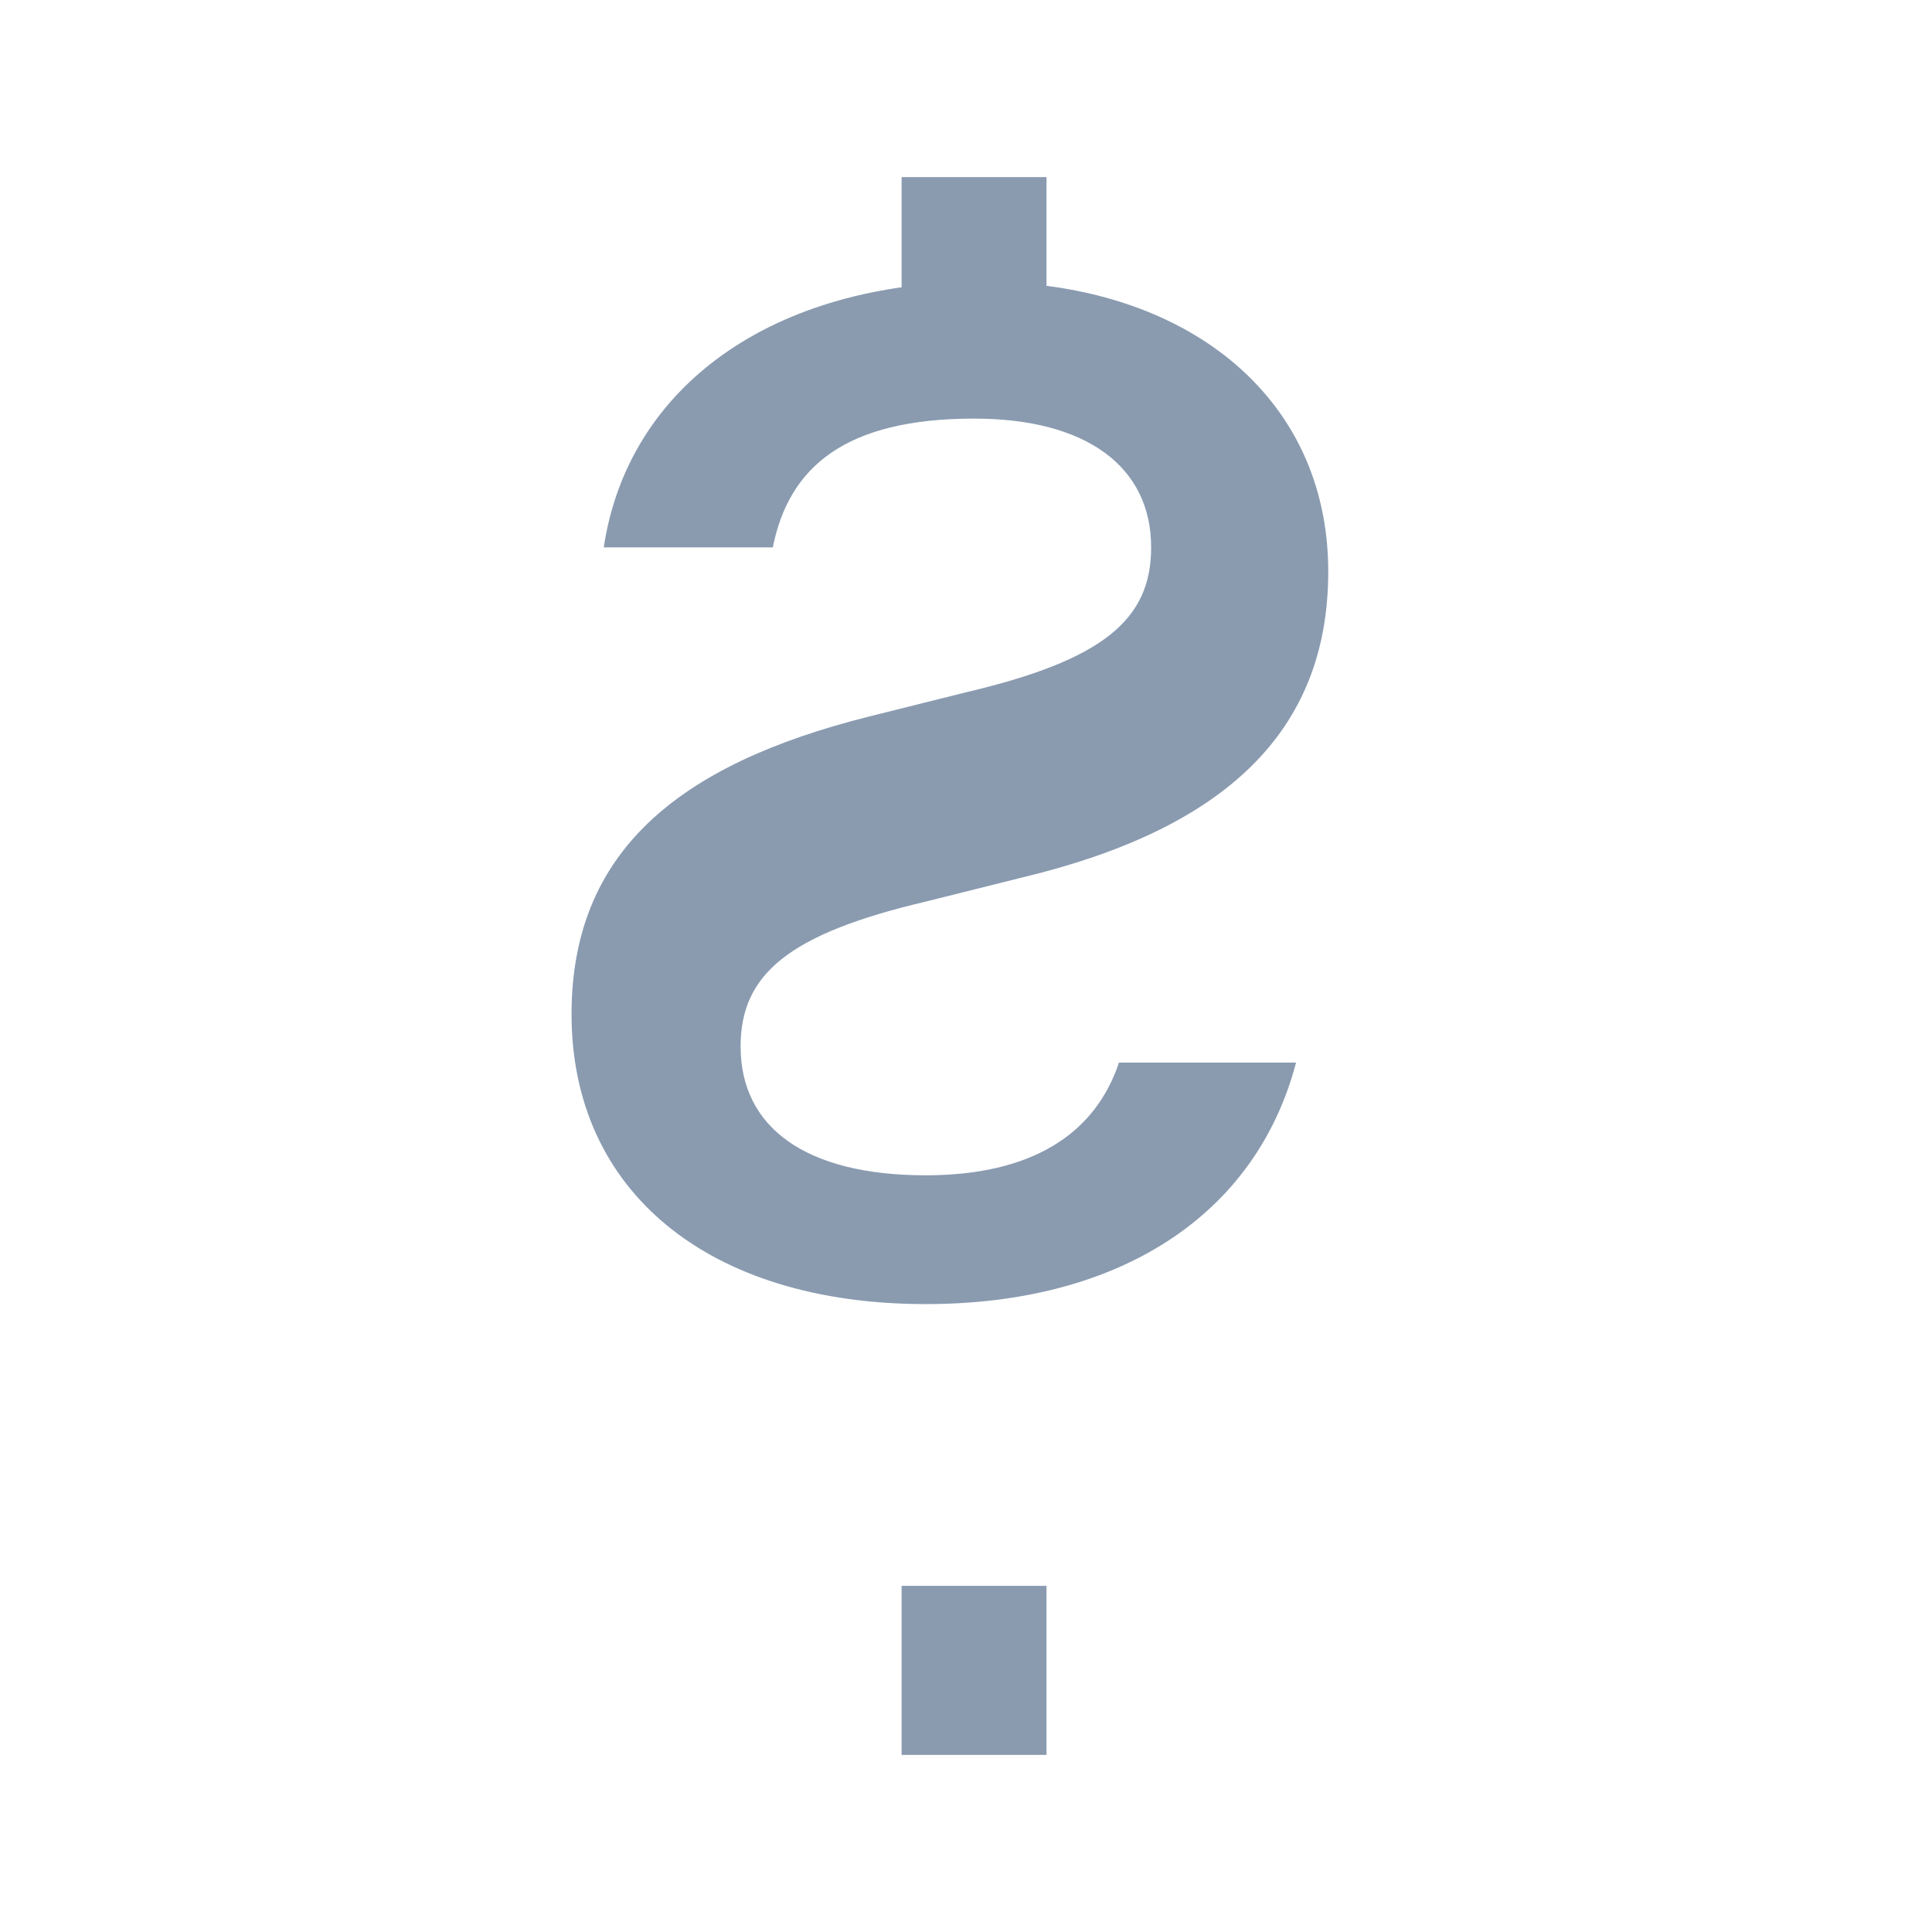
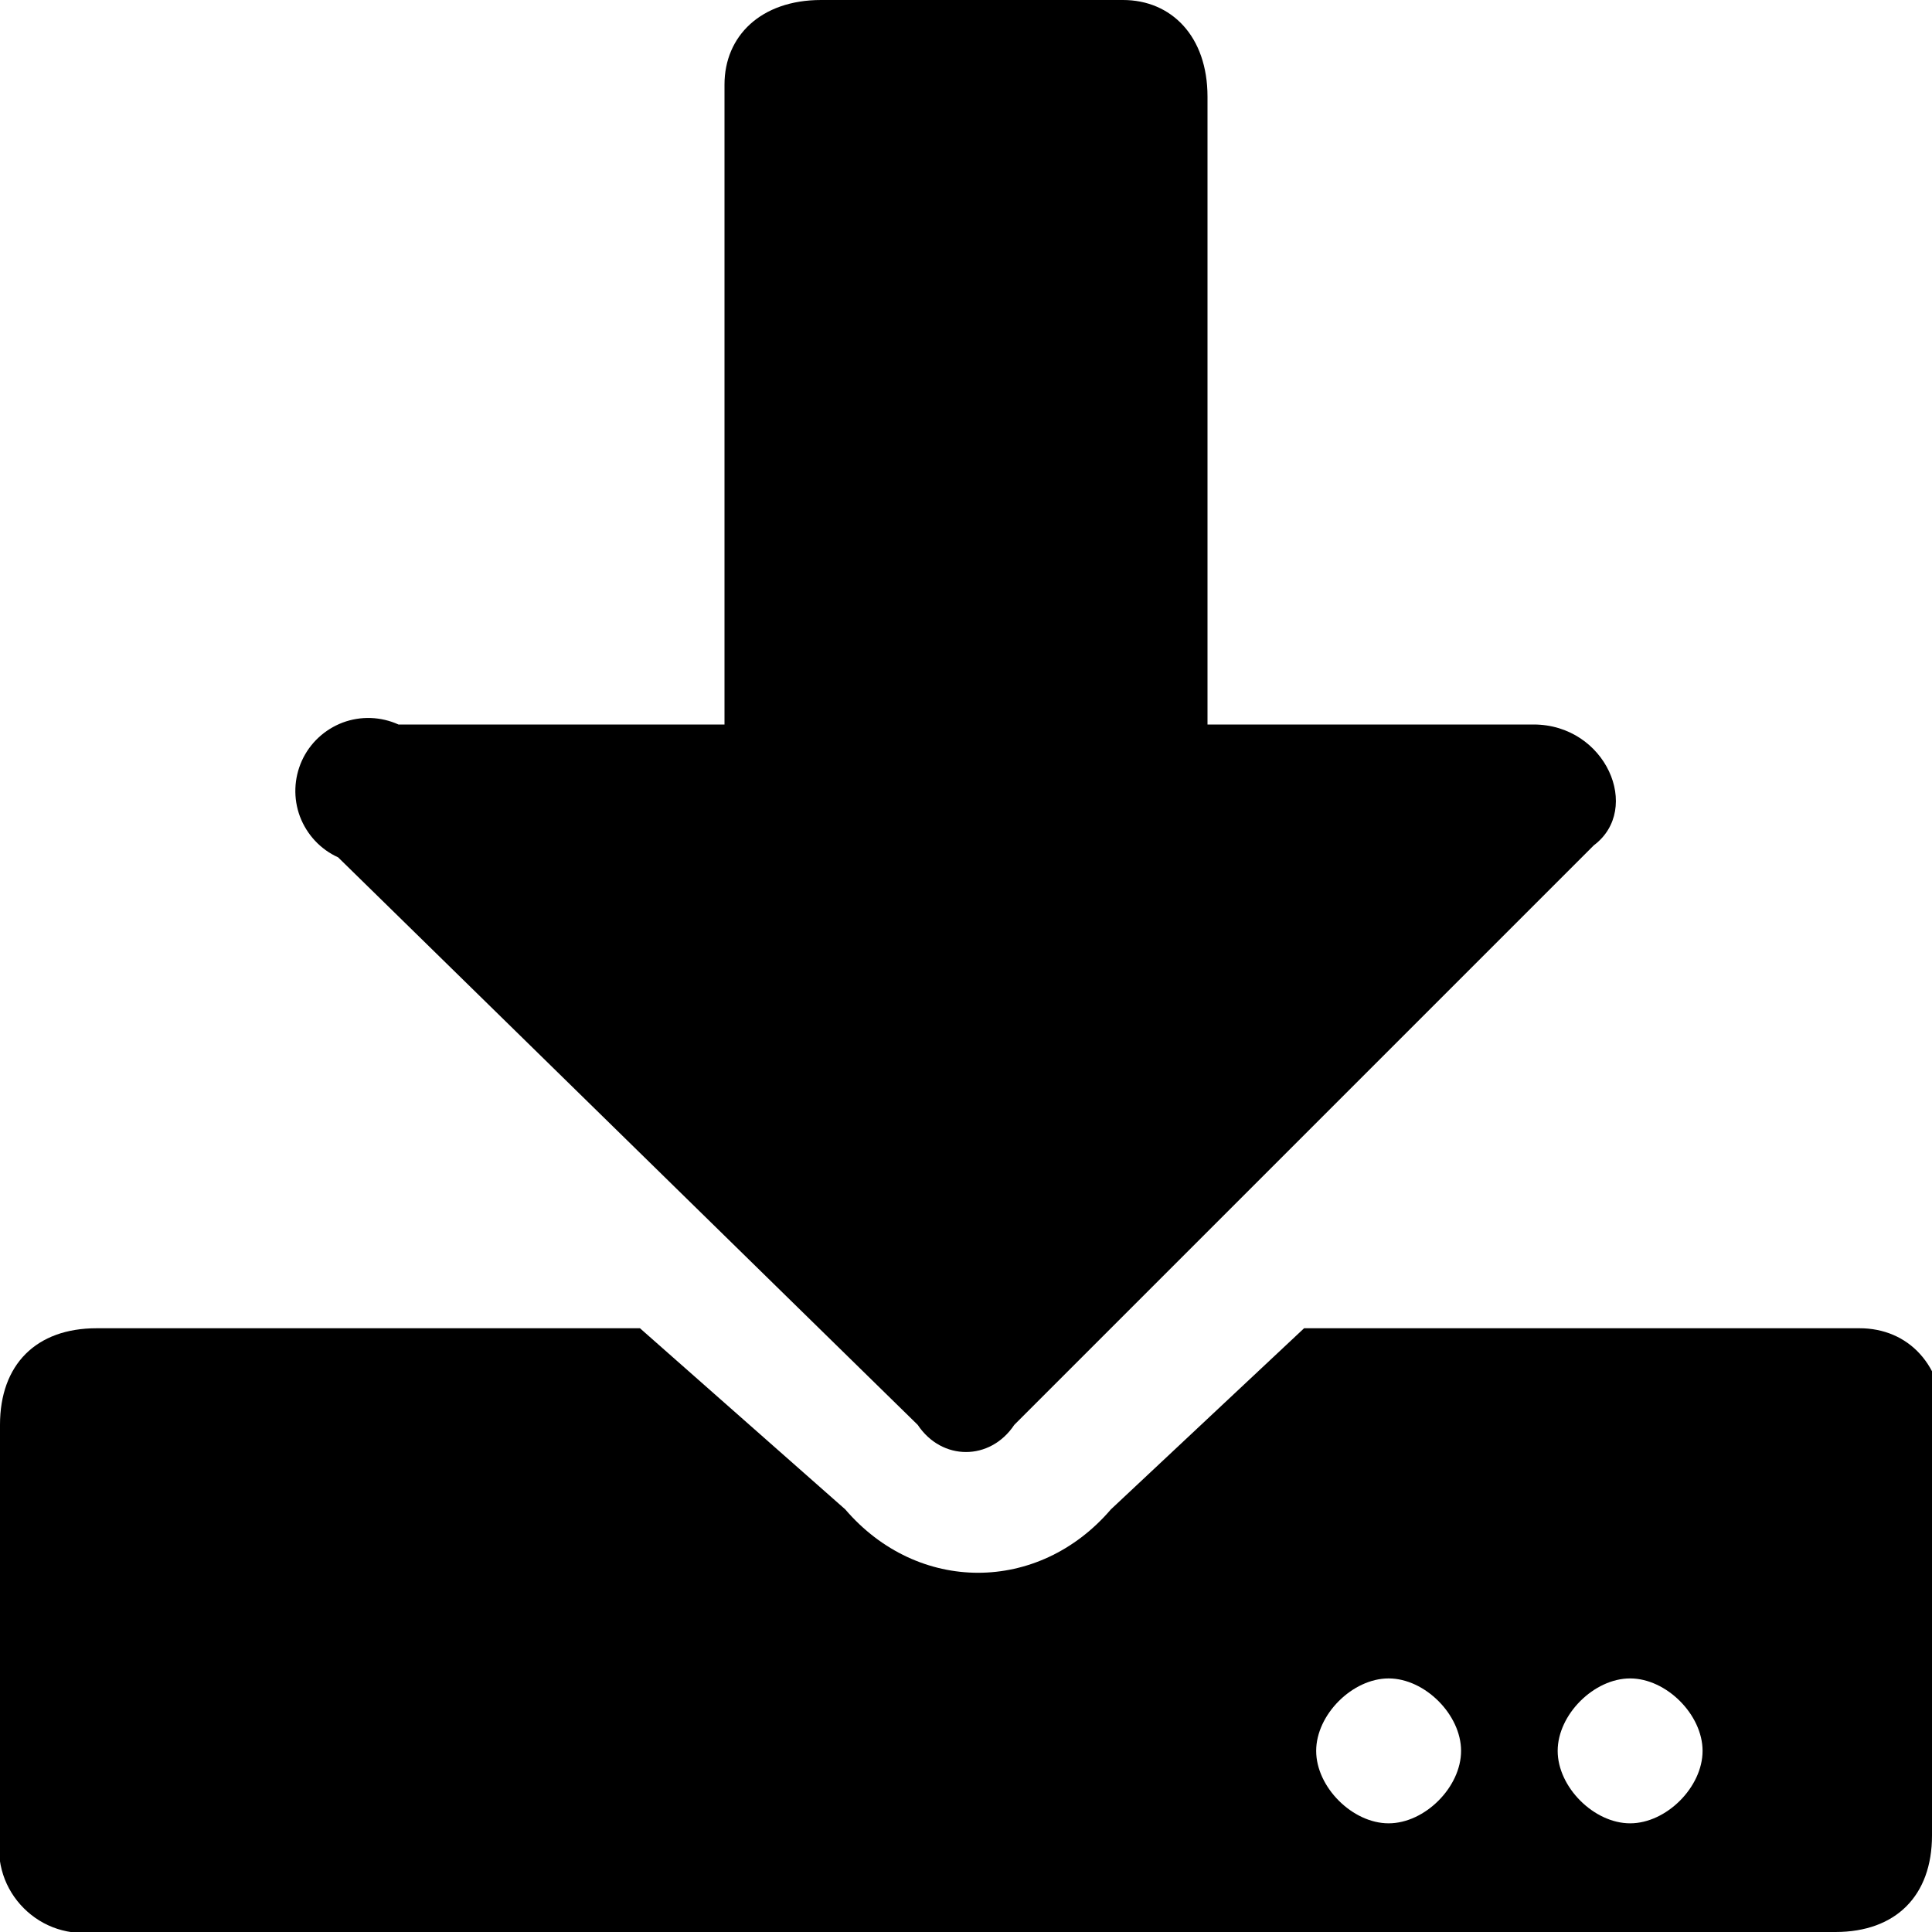
- <svg xmlns="http://www.w3.org/2000/svg" viewBox="0 0 24 24" aria-hidden="true">
-   <path fill="#8a9bb0" d="M12.2 3.5c-2.6 0-4.4 1.3-4.7 3.3h2.1c.2-1 .9-1.6 2.5-1.6 1.4 0 2.2.6 2.2 1.6 0 .9-.6 1.4-2.3 1.8l-1.2.3c-2.4.6-3.7 1.7-3.7 3.7 0 2.2 1.7 3.6 4.4 3.6 2.4 0 4.1-1.1 4.6-3h-2.2c-.3.9-1.1 1.4-2.4 1.4-1.5 0-2.3-.6-2.3-1.6 0-.9.6-1.4 2.3-1.8l1.2-.3c2.5-.6 3.8-1.8 3.8-3.8 0-2.2-1.8-3.6-4.3-3.6z" />
-   <path fill="#8a9bb0" d="M11.2 2.2h1.8v2.1h-1.8V2.2zm0 17.5h1.8v2.1h-1.8v-2.1z" />
+ <svg xmlns="http://www.w3.org/2000/svg" viewBox="0 0 16 16" fill="none" aria-hidden="true">
+   <path fill="currentColor" d="M6.8 0H9.3C9.7 0 10 0.3 10 0.8V6H12.7C13.3 6 13.6 6.7 13.2 7L8.4 11.8C8.2 12.1 7.8 12.1 7.6 11.8L2.8 7.1C2.654 7.034 2.541 6.912 2.484 6.762C2.428 6.612 2.434 6.446 2.5 6.3C2.566 6.154 2.688 6.041 2.838 5.984C2.988 5.928 3.154 5.934 3.3 6H6V0.7C6 0.3 6.3 0 6.8 0ZM16 11.8V15.2C16 15.7 15.7 16 15.2 16H0.8C0.691 16.017 0.58 16.008 0.475 15.974C0.37 15.94 0.275 15.881 0.197 15.803C0.119 15.725 0.06 15.63 0.026 15.525C-0.008 15.42 -0.017 15.309 0 15.2V11.8C0 11.3 0.3 11 0.8 11H5.3L7 12.5C7.6 13.2 8.6 13.2 9.2 12.5L10.8 11H15.4C15.8 11 16.1 11.3 16.1 11.8H16ZM12.1 14.5C12.1 14.2 11.8 13.9 11.5 13.9C11.2 13.9 10.9 14.2 10.9 14.5C10.9 14.8 11.2 15.1 11.5 15.1C11.8 15.1 12.1 14.8 12.1 14.5ZM14.1 14.5C14.1 14.2 13.8 13.9 13.5 13.9C13.2 13.9 12.9 14.2 12.9 14.5C12.9 14.8 13.2 15.1 13.5 15.1C13.8 15.1 14.1 14.8 14.1 14.5Z" />
</svg>
